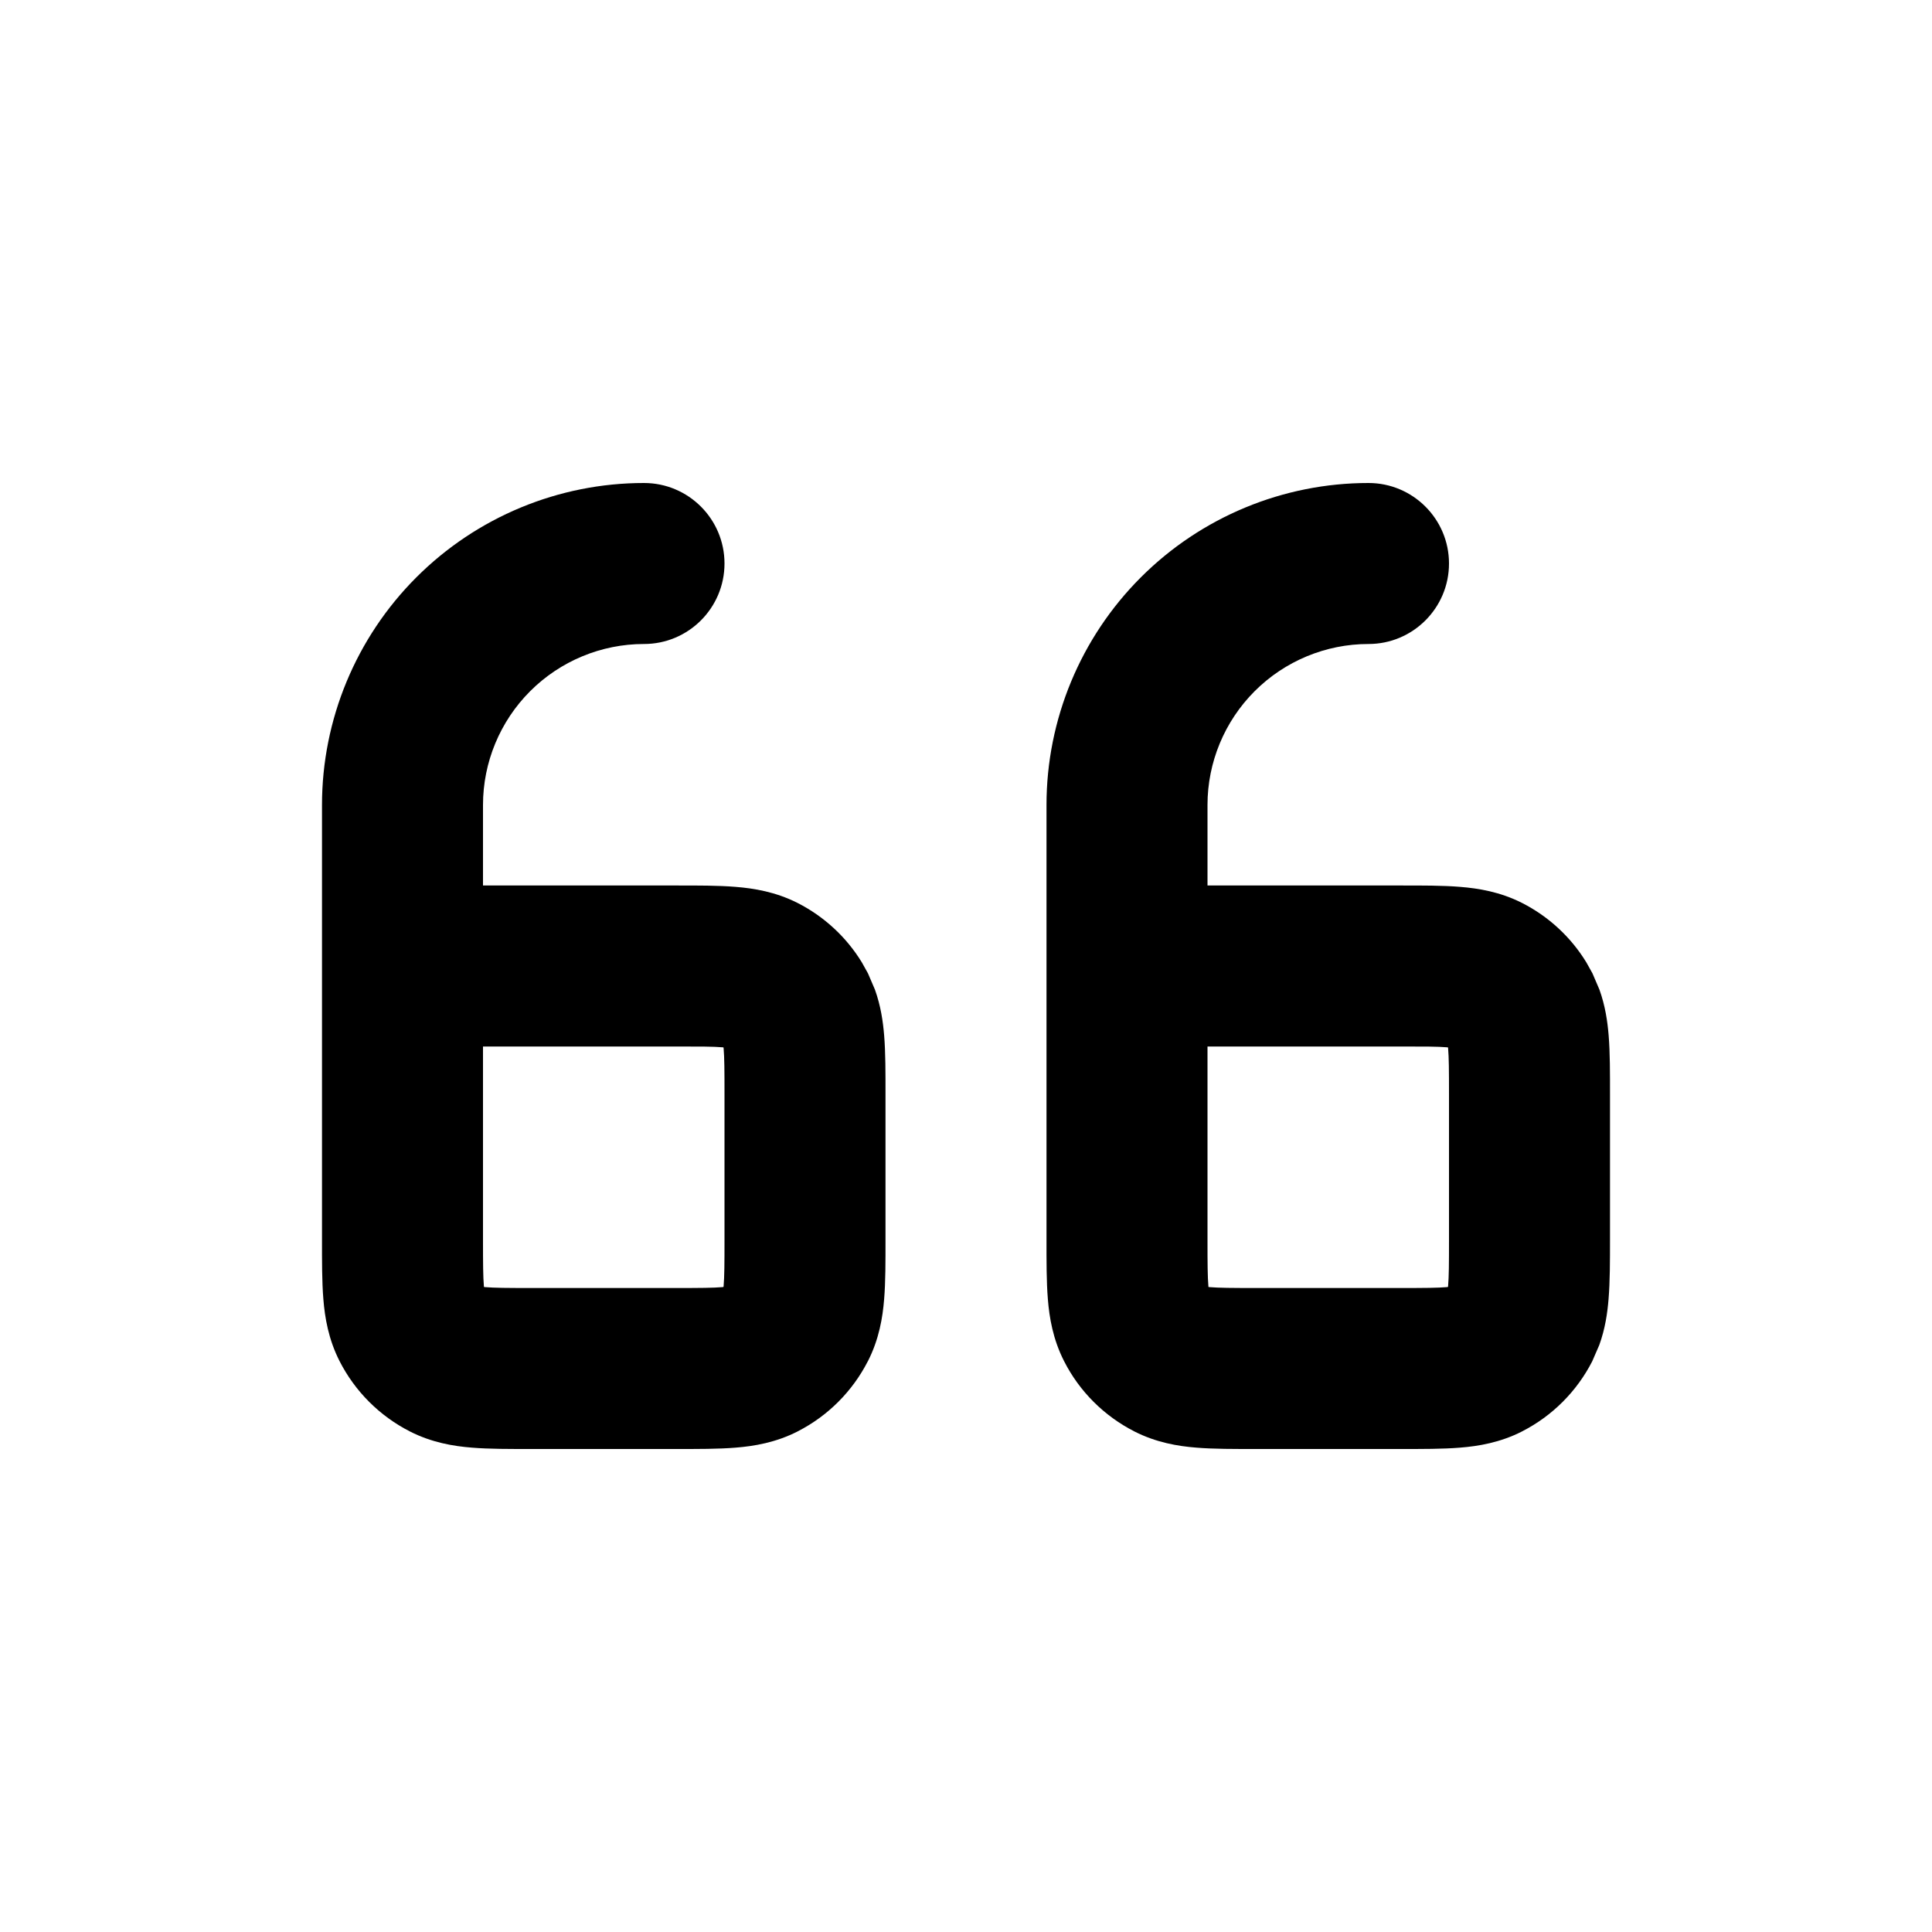
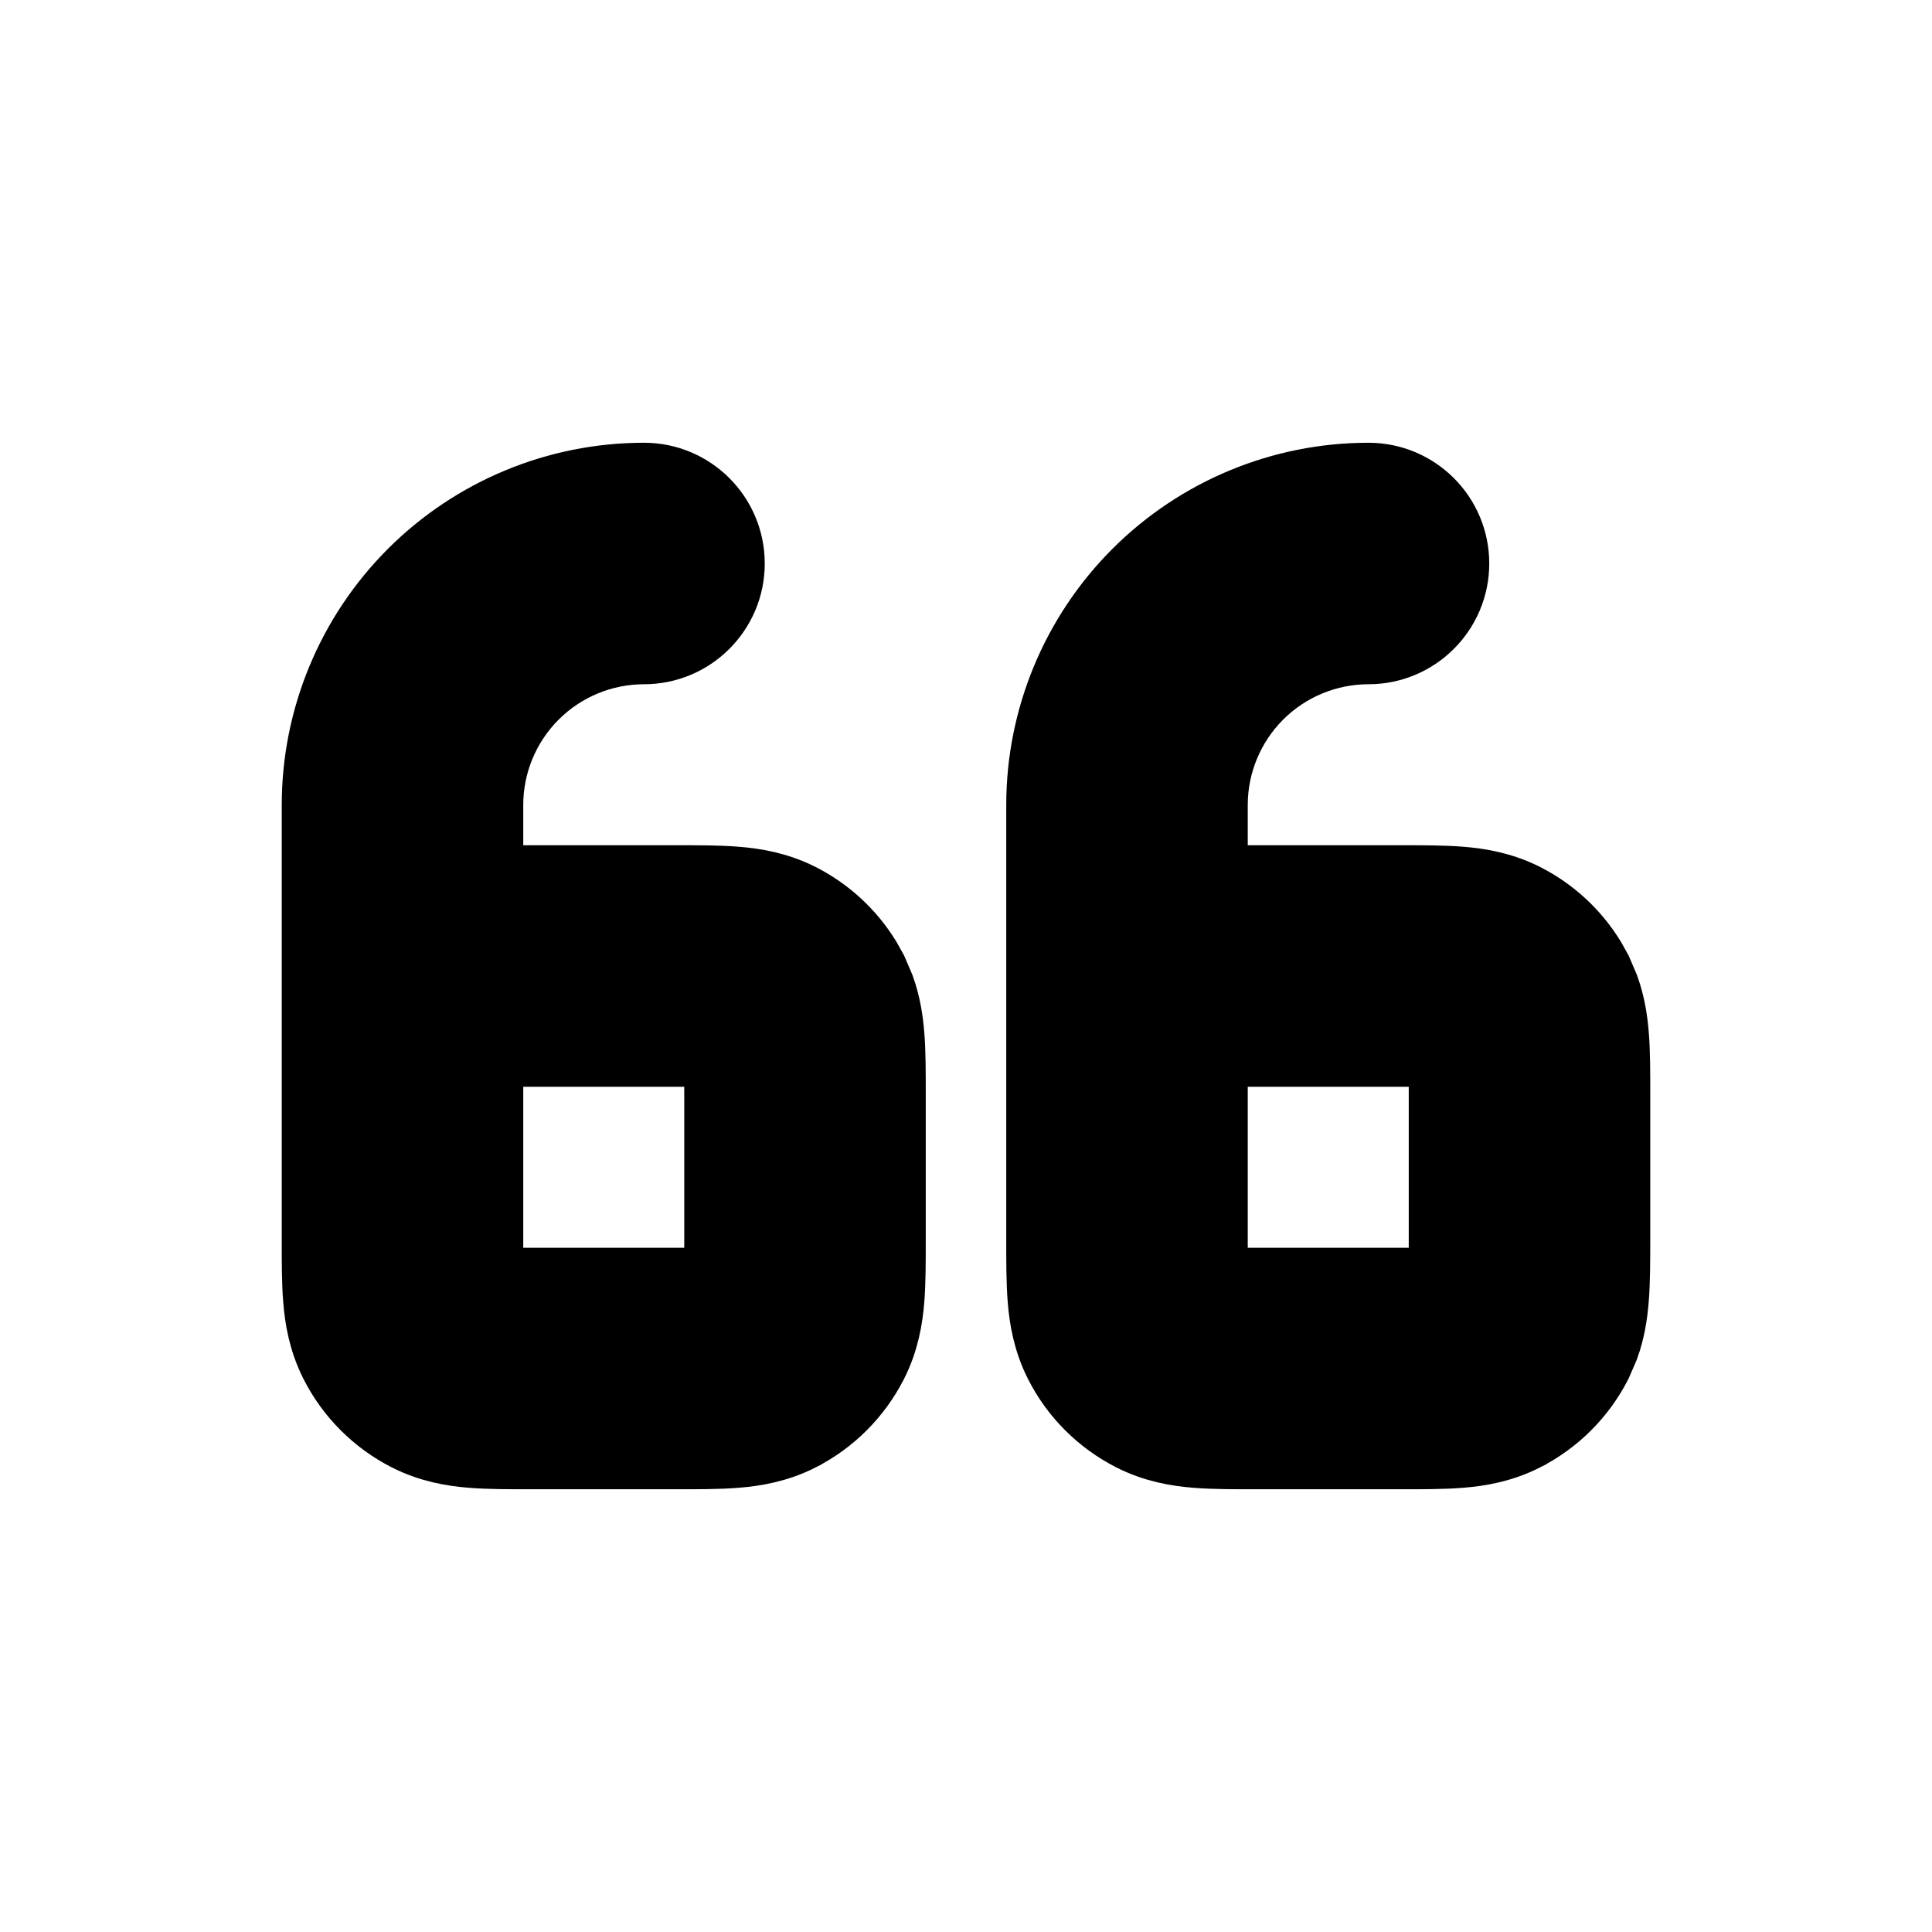
<svg xmlns="http://www.w3.org/2000/svg" viewBox="0 0 24 24" fill="none">
-   <path d="M9 13.597C9 13.301 8.999 13.139 8.989 13.023C8.989 13.019 8.988 13.015 8.987 13.011C8.984 13.01 8.98 13.01 8.976 13.01C8.859 13 8.696 13 8.4 13H6V15.4C6 15.697 6.001 15.859 6.011 15.976C6.011 15.98 6.011 15.984 6.012 15.987C6.016 15.988 6.02 15.989 6.024 15.989C6.141 15.999 6.302 16 6.598 16H8.402C8.698 16 8.86 15.999 8.976 15.989C8.98 15.989 8.984 15.988 8.987 15.987C8.988 15.984 8.989 15.98 8.989 15.976C8.999 15.859 9 15.697 9 15.4V13.597ZM18 13.597C18 13.301 17.999 13.139 17.989 13.023C17.989 13.019 17.988 13.015 17.987 13.011C17.984 13.01 17.98 13.01 17.976 13.01C17.859 13 17.696 13 17.4 13H15V15.4C15 15.697 15.001 15.859 15.011 15.976C15.011 15.98 15.011 15.984 15.012 15.987C15.016 15.988 15.02 15.989 15.024 15.989C15.141 15.999 15.303 16 15.599 16H17.4C17.697 16 17.858 15.999 17.975 15.989C17.979 15.989 17.983 15.988 17.987 15.987C17.988 15.983 17.989 15.979 17.989 15.975C17.999 15.858 18 15.697 18 15.4V13.597ZM11 15.4C11 15.664 11.001 15.922 10.983 16.139C10.965 16.367 10.92 16.637 10.782 16.908L10.78 16.911C10.59 17.282 10.286 17.589 9.909 17.781L9.908 17.782C9.637 17.92 9.367 17.965 9.139 17.983C8.922 18.001 8.665 18 8.402 18H6.598C6.335 18 6.078 18.001 5.861 17.983C5.633 17.965 5.363 17.92 5.092 17.782C4.716 17.59 4.41 17.285 4.218 16.908C4.08 16.637 4.035 16.367 4.017 16.139C3.999 15.922 4 15.664 4 15.4V10C4 8.939 4.422 7.922 5.172 7.172C5.922 6.422 6.939 6 8 6C8.552 6 9 6.448 9 7C9 7.552 8.552 8 8 8C7.47 8 6.961 8.211 6.586 8.586C6.211 8.961 6 9.47 6 10V11H8.4C8.664 11 8.921 10.999 9.138 11.017C9.365 11.035 9.634 11.079 9.904 11.215L9.908 11.217C10.238 11.385 10.513 11.64 10.705 11.953L10.782 12.091L10.869 12.294C10.941 12.495 10.969 12.689 10.983 12.86C11.001 13.077 11 13.334 11 13.597V15.4ZM20 15.4C20 15.664 20 15.921 19.982 16.139C19.968 16.311 19.94 16.506 19.867 16.708L19.779 16.911C19.589 17.282 19.285 17.589 18.908 17.781L18.907 17.782C18.636 17.92 18.366 17.965 18.138 17.983C17.921 18.001 17.664 18 17.4 18H15.599C15.336 18 15.078 18.001 14.861 17.983C14.633 17.965 14.363 17.92 14.092 17.782C13.716 17.59 13.409 17.285 13.218 16.908C13.08 16.637 13.035 16.367 13.017 16.139C12.999 15.922 13 15.664 13 15.4V10C13 8.939 13.422 7.922 14.172 7.172C14.922 6.422 15.939 6 17 6C17.552 6 18 6.448 18 7C18 7.552 17.552 8 17 8C16.47 8 15.961 8.211 15.586 8.586C15.211 8.961 15 9.47 15 10V11H17.4C17.664 11 17.921 10.999 18.138 11.017C18.366 11.035 18.634 11.079 18.904 11.215L18.908 11.217C19.238 11.385 19.513 11.64 19.705 11.953L19.782 12.091L19.869 12.294C19.941 12.495 19.969 12.689 19.983 12.86C20.001 13.077 20 13.334 20 13.597V15.4Z" fill="currentColor" />
+   <path d="M9 13.597C9 13.301 8.999 13.139 8.989 13.023C8.989 13.019 8.988 13.015 8.987 13.011C8.984 13.01 8.98 13.01 8.976 13.01C8.859 13 8.696 13 8.4 13H6V15.4C6 15.697 6.001 15.859 6.011 15.976C6.011 15.98 6.011 15.984 6.012 15.987C6.016 15.988 6.02 15.989 6.024 15.989C6.141 15.999 6.302 16 6.598 16H8.402C8.698 16 8.86 15.999 8.976 15.989C8.98 15.989 8.984 15.988 8.987 15.987C8.988 15.984 8.989 15.98 8.989 15.976C8.999 15.859 9 15.697 9 15.4V13.597ZM18 13.597C18 13.301 17.999 13.139 17.989 13.023C17.989 13.019 17.988 13.015 17.987 13.011C17.984 13.01 17.98 13.01 17.976 13.01C17.859 13 17.696 13 17.4 13H15V15.4C15 15.697 15.001 15.859 15.011 15.976C15.011 15.98 15.011 15.984 15.012 15.987C15.016 15.988 15.02 15.989 15.024 15.989C15.141 15.999 15.303 16 15.599 16H17.4C17.697 16 17.858 15.999 17.975 15.989C17.979 15.989 17.983 15.988 17.987 15.987C17.988 15.983 17.989 15.979 17.989 15.975C17.999 15.858 18 15.697 18 15.4V13.597ZM11 15.4C11 15.664 11.001 15.922 10.983 16.139C10.965 16.367 10.92 16.637 10.782 16.908L10.78 16.911C10.59 17.282 10.286 17.589 9.909 17.781L9.908 17.782C9.637 17.92 9.367 17.965 9.139 17.983C8.922 18.001 8.665 18 8.402 18H6.598C6.335 18 6.078 18.001 5.861 17.983C5.633 17.965 5.363 17.92 5.092 17.782C4.716 17.59 4.41 17.285 4.218 16.908C4.08 16.637 4.035 16.367 4.017 16.139C3.999 15.922 4 15.664 4 15.4V10C4 8.939 4.422 7.922 5.172 7.172C5.922 6.422 6.939 6 8 6C8.552 6 9 6.448 9 7C9 7.552 8.552 8 8 8C7.47 8 6.961 8.211 6.586 8.586C6.211 8.961 6 9.47 6 10V11H8.4C8.664 11 8.921 10.999 9.138 11.017C9.365 11.035 9.634 11.079 9.904 11.215L9.908 11.217C10.238 11.385 10.513 11.64 10.705 11.953L10.782 12.091L10.869 12.294C10.941 12.495 10.969 12.689 10.983 12.86C11.001 13.077 11 13.334 11 13.597V15.4ZM20 15.4C20 15.664 20 15.921 19.982 16.139C19.968 16.311 19.94 16.506 19.867 16.708L19.779 16.911C19.589 17.282 19.285 17.589 18.908 17.781L18.907 17.782C18.636 17.92 18.366 17.965 18.138 17.983C17.921 18.001 17.664 18 17.4 18H15.599C15.336 18 15.078 18.001 14.861 17.983C14.633 17.965 14.363 17.92 14.092 17.782C13.716 17.59 13.409 17.285 13.218 16.908C13.08 16.637 13.035 16.367 13.017 16.139C12.999 15.922 13 15.664 13 15.4V10C13 8.939 13.422 7.922 14.172 7.172C14.922 6.422 15.939 6 17 6C17.552 6 18 6.448 18 7C18 7.552 17.552 8 17 8C16.47 8 15.961 8.211 15.586 8.586C15.211 8.961 15 9.47 15 10V11H17.4C17.664 11 17.921 10.999 18.138 11.017C18.366 11.035 18.634 11.079 18.904 11.215L18.908 11.217C19.238 11.385 19.513 11.64 19.705 11.953L19.782 12.091L19.869 12.294C19.941 12.495 19.969 12.689 19.983 12.86C20.001 13.077 20 13.334 20 13.597V15.4Z" fill="currentColor" stroke="currentColor" />
</svg>
